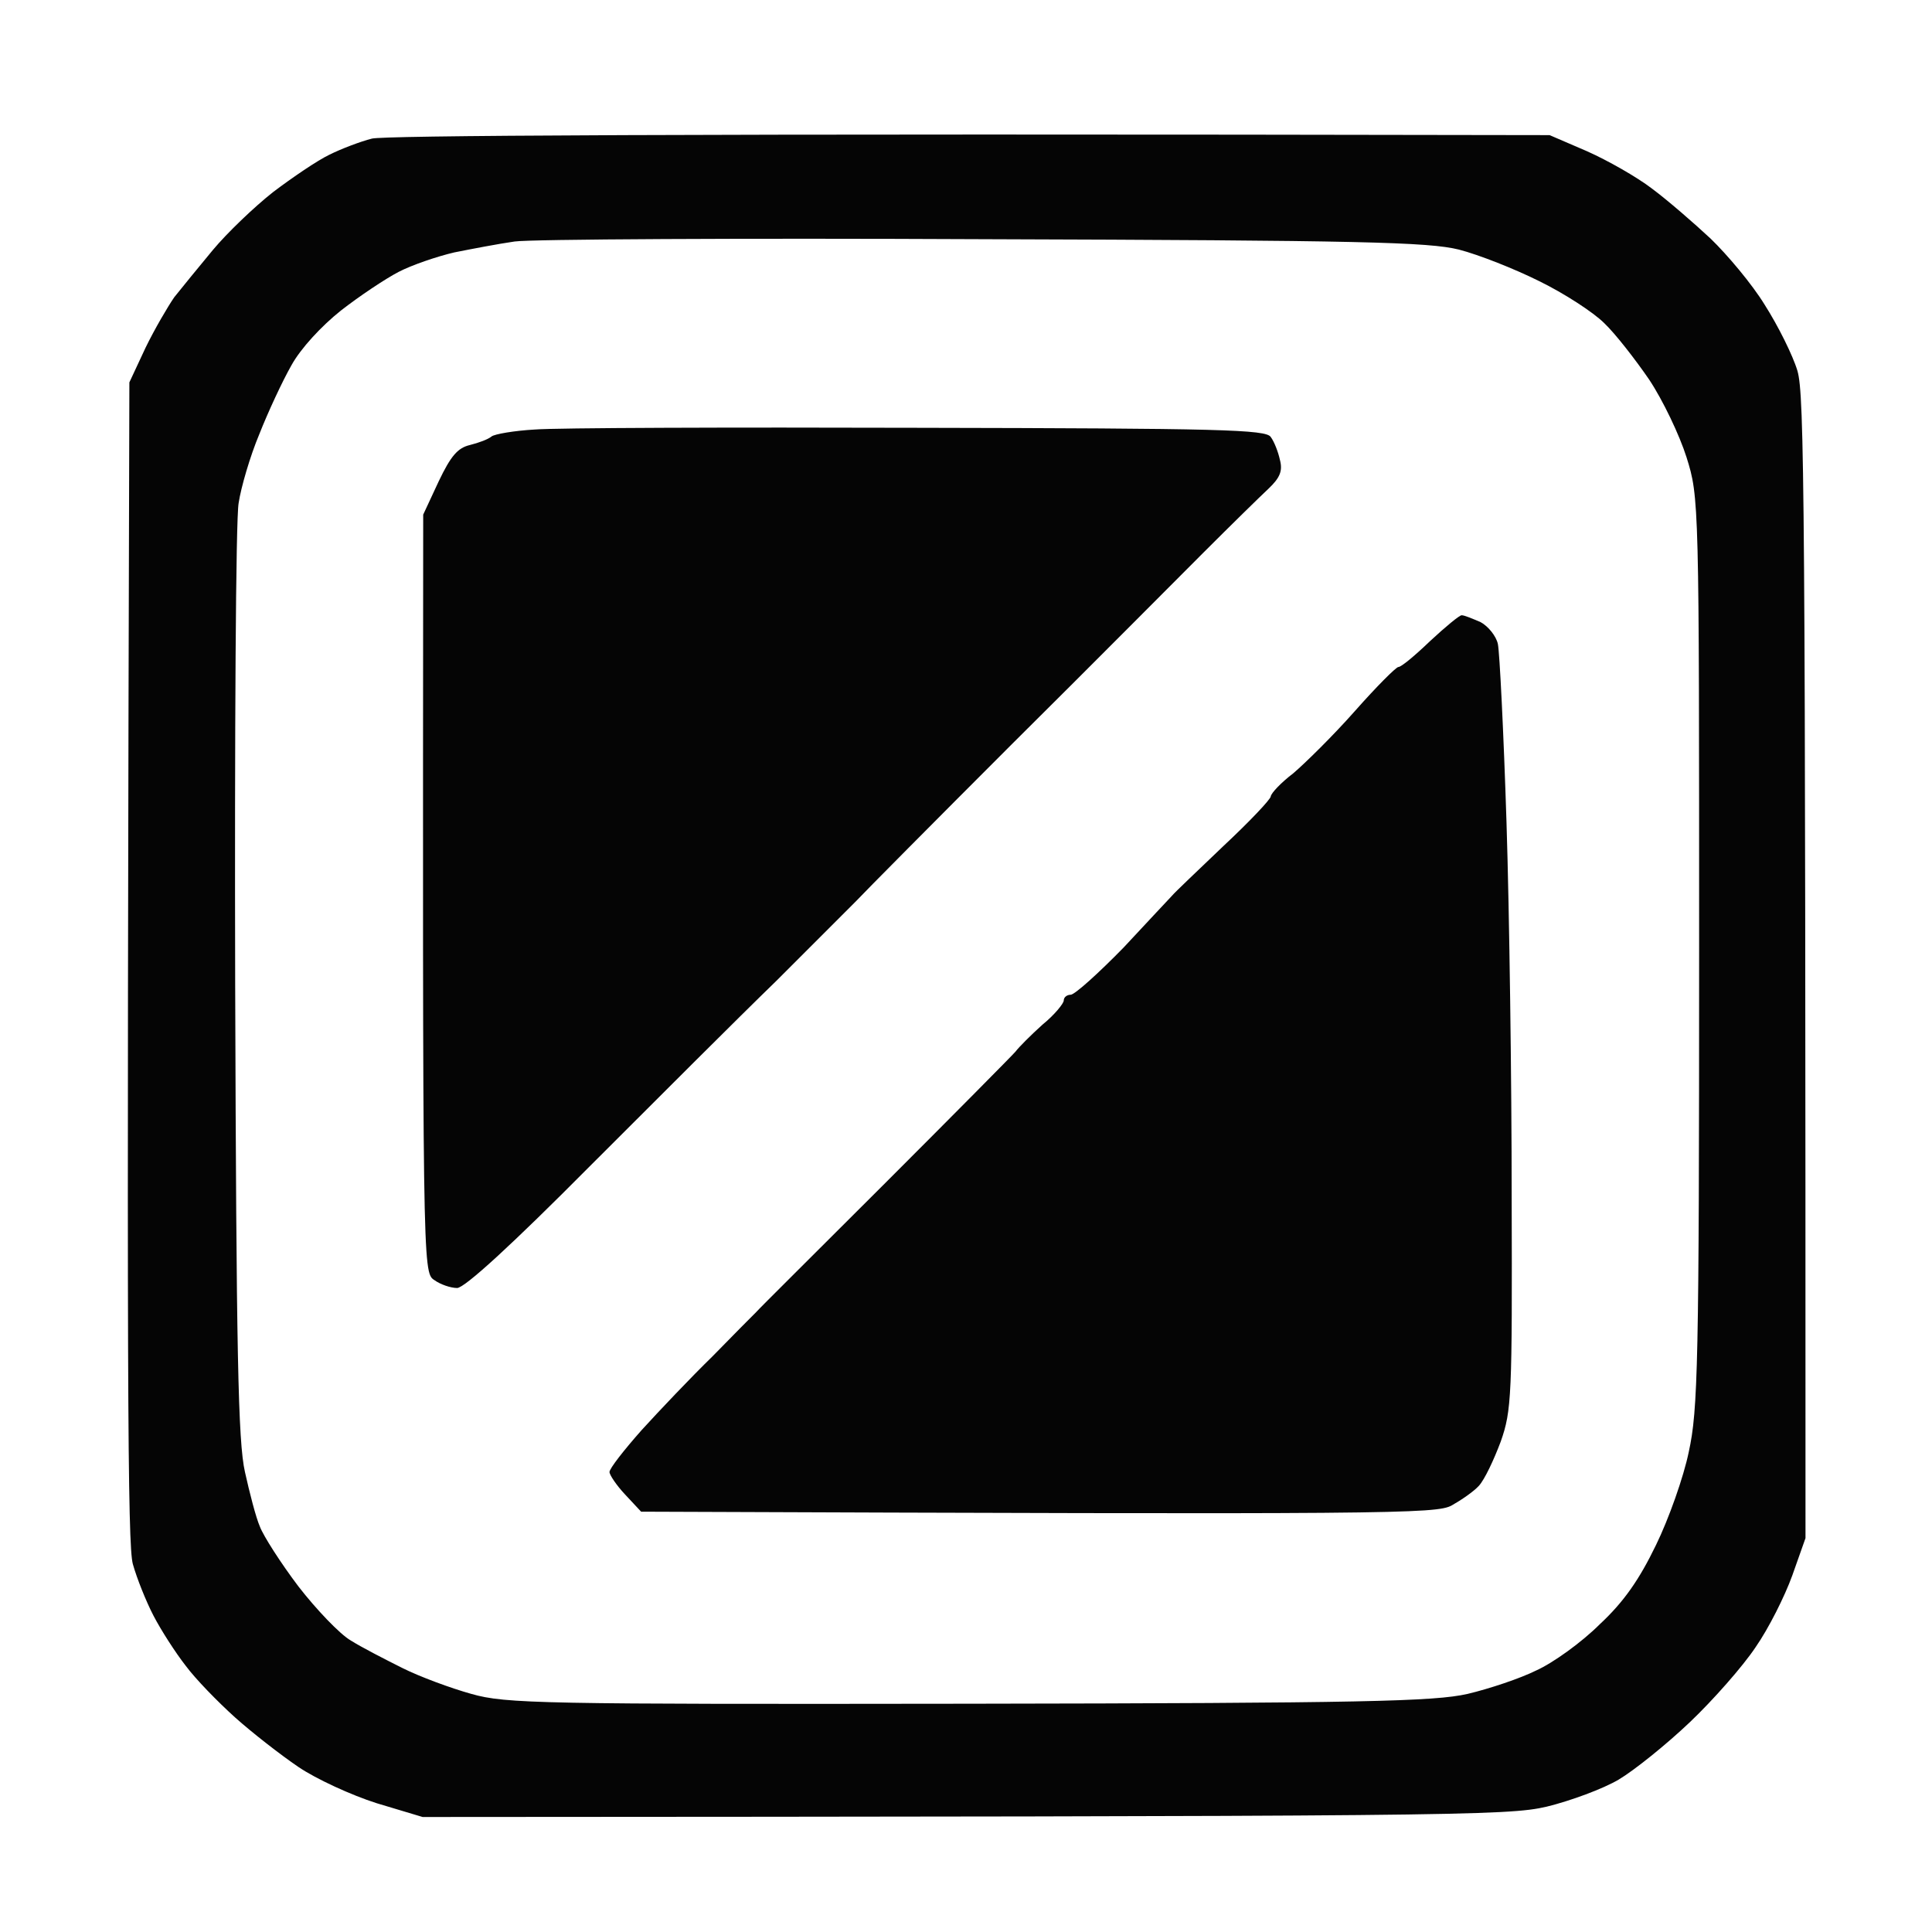
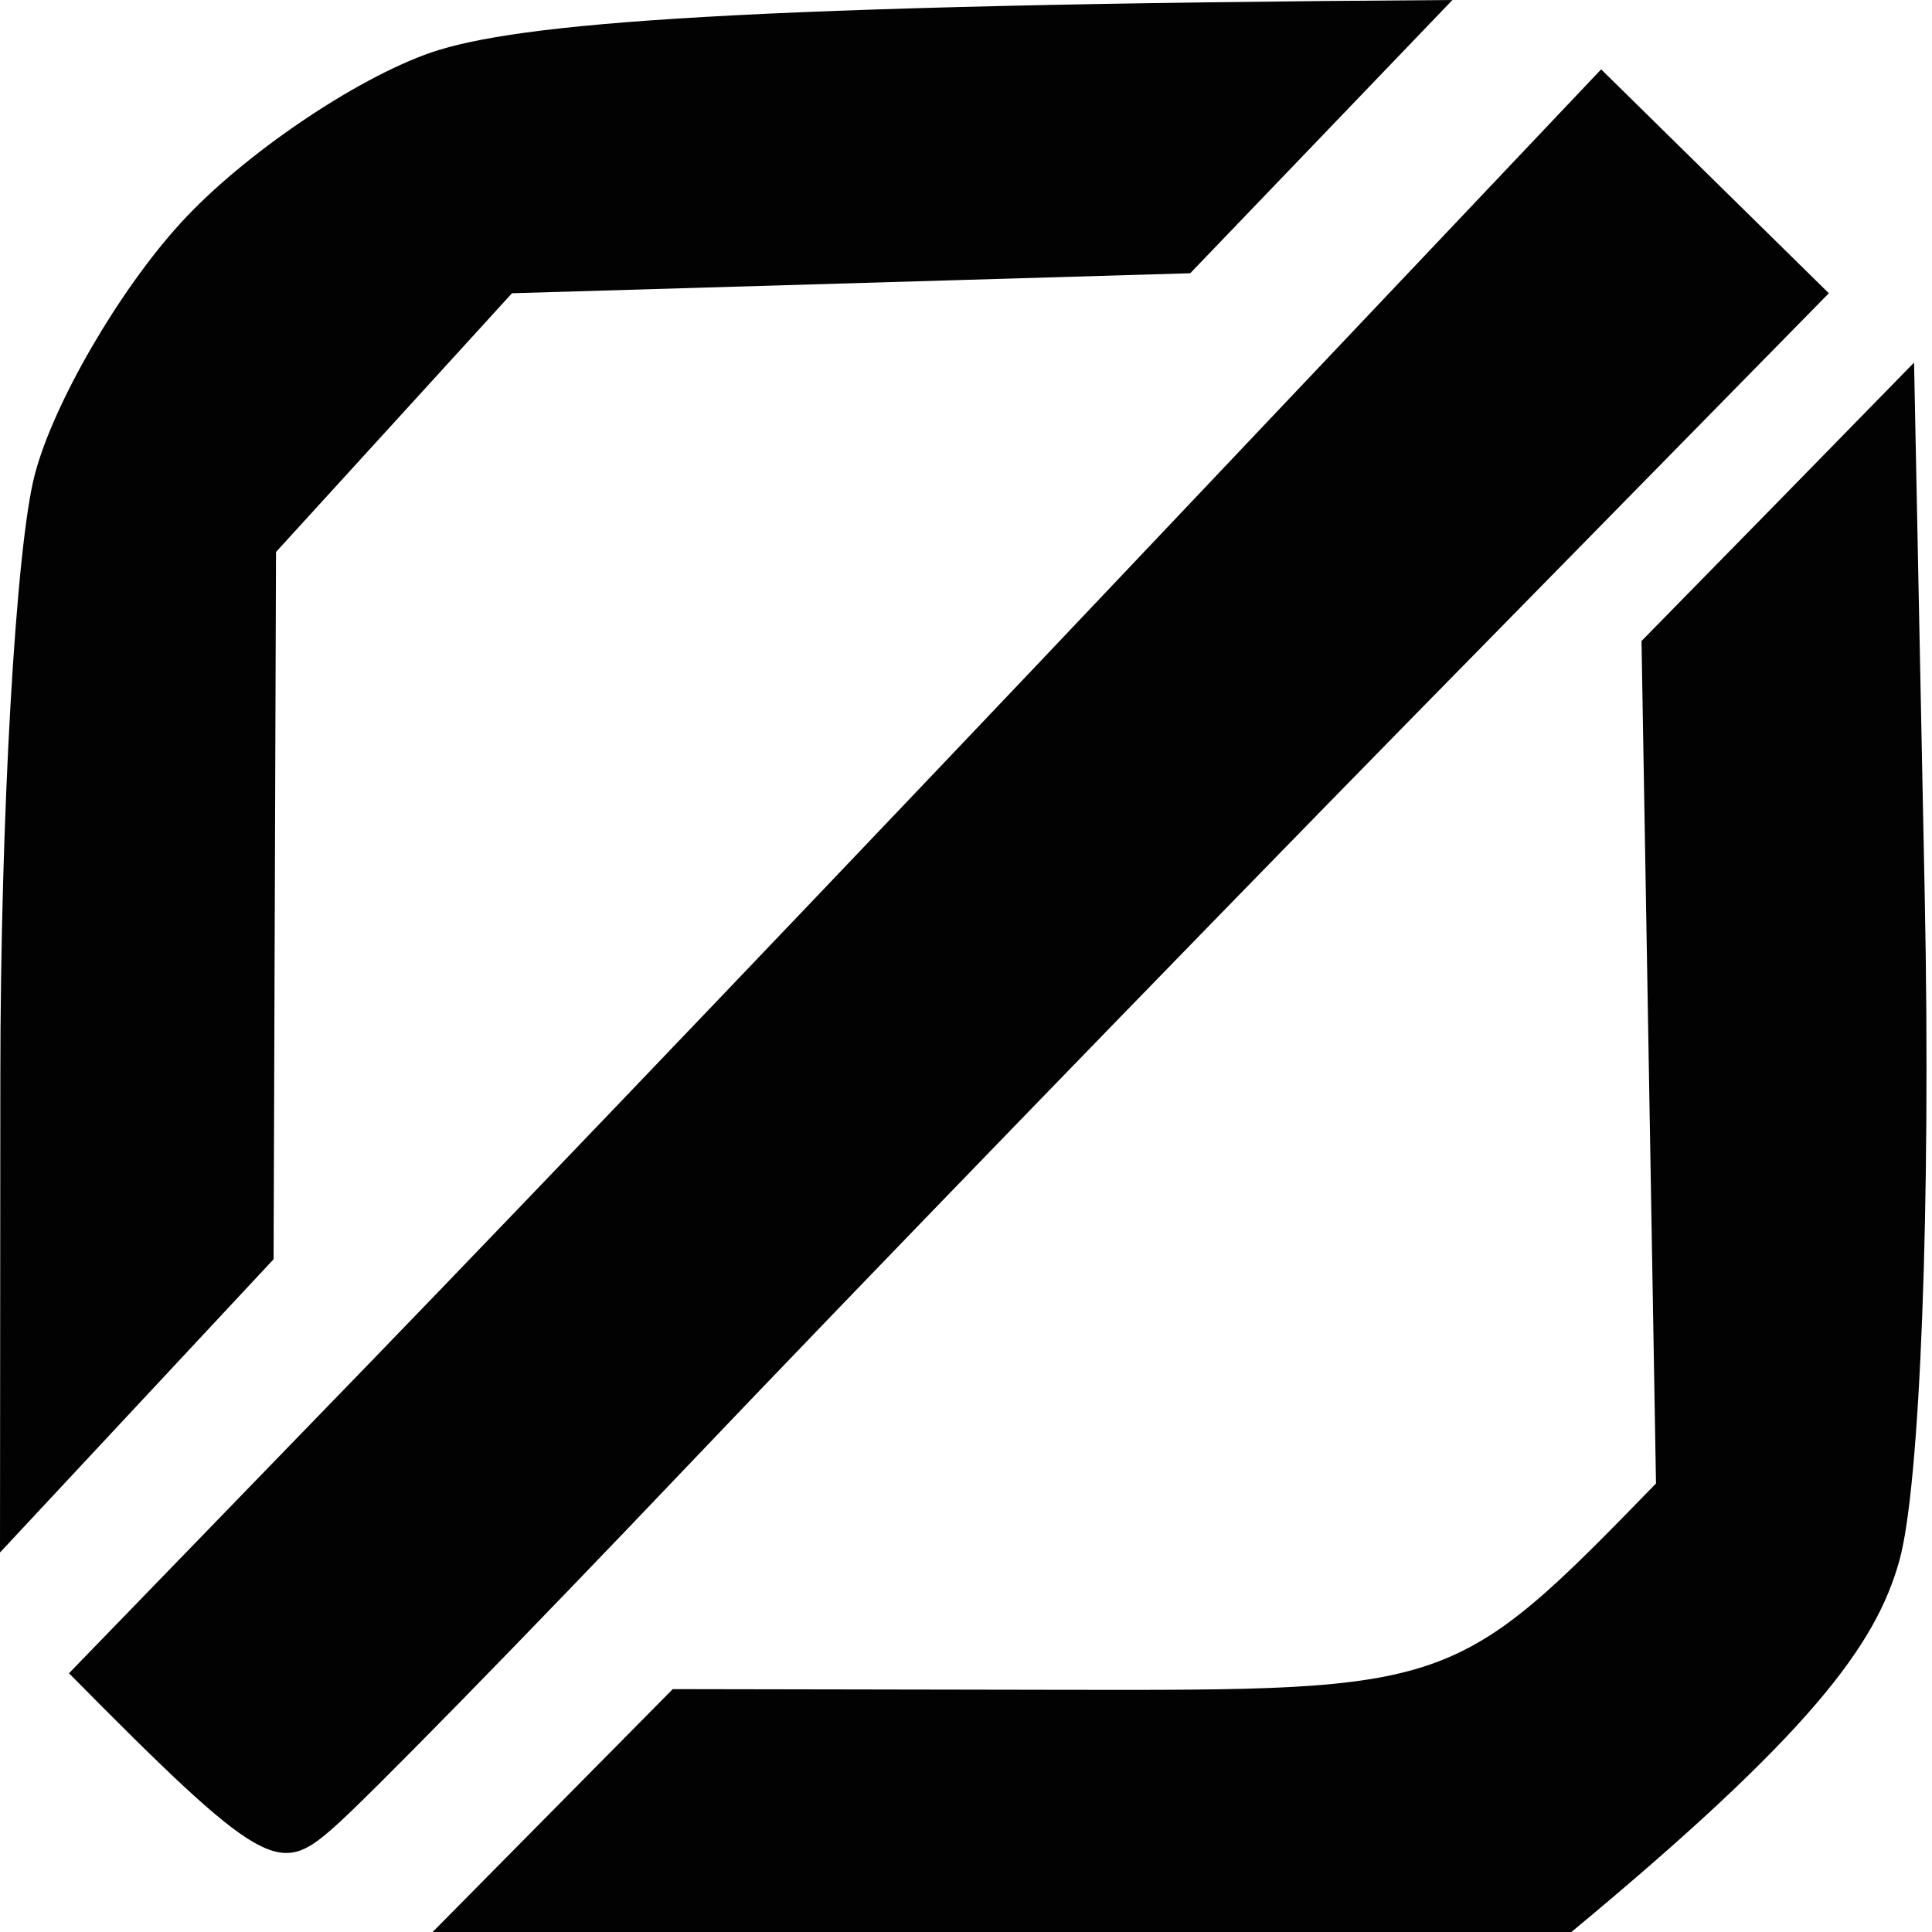
- <svg xmlns="http://www.w3.org/2000/svg" version="1.2" viewBox="0 0 336 336" width="336" height="336">
+ <svg xmlns="http://www.w3.org/2000/svg" version="1.2" viewBox="0 0 56 56" width="56" height="56">
  <style>
- 		.s0 { opacity: .98;fill: currentColor }
+ 		.s0 { opacity: .99;fill: currentColor }
	</style>
-   <path id="Path 0" fill-rule="evenodd" class="s0" d="m269.5 23.5l6.5 2.8c3.6 1.6 8.7 4.5 11.3 6.5 2.7 2 7.3 6 10.2 8.7 2.9 2.8 7.2 7.9 9.4 11.5 2.3 3.6 4.9 8.8 5.7 11.5 1.2 4.2 1.4 20 1.4 203l-2.3 6.5c-1.3 3.6-4.1 9.2-6.4 12.5-2.2 3.3-7.4 9.2-11.4 13-4.1 3.9-9.7 8.4-12.4 10-2.7 1.6-8.4 3.7-12.5 4.7-6.9 1.6-15.4 1.7-195.5 1.8l-8-2.4c-4.4-1.4-10.5-4.2-13.6-6.3-3.1-2.1-8.1-6-11-8.6-3-2.7-6.9-6.7-8.6-9-1.8-2.3-4.3-6.2-5.6-8.7-1.3-2.5-2.9-6.5-3.6-9-0.9-3.4-1.1-29.2-0.6-205.5l2.8-6c1.6-3.3 3.9-7.2 5-8.8 1.2-1.5 4.2-5.2 6.7-8.2 2.5-3 7.2-7.5 10.5-10.1 3.3-2.5 7.7-5.5 9.8-6.5 2-1 5.4-2.3 7.4-2.8 2.2-0.5 46.4-0.9 204.8-0.6zm-190.5 20.4c-3 0.7-7.4 2.2-9.7 3.4-2.3 1.2-6.8 4.2-10 6.7-3.4 2.7-7 6.6-8.6 9.5-1.6 2.8-4.1 8.2-5.6 12-1.6 3.8-3.2 9.3-3.6 12-0.5 2.8-0.7 40.3-0.6 83.5 0.2 64.3 0.5 79.7 1.7 85 0.8 3.6 1.9 7.9 2.6 9.5 0.6 1.6 3.6 6.3 6.7 10.4 3.1 4 7.2 8.3 9.1 9.4 1.9 1.2 6 3.3 9 4.8 3 1.5 8.4 3.5 12 4.5 6 1.7 12.1 1.8 86.5 1.7 68.8-0.1 80.9-0.4 86.7-1.7 3.8-0.9 9.2-2.7 12-4.1 2.9-1.3 7.9-4.9 11-8 4.2-3.9 6.9-7.8 9.8-13.8 2.2-4.5 4.8-11.8 5.7-16.2 1.6-7.3 1.8-15.2 1.8-87 0-78.5 0-79-2.2-86-1.2-3.8-4.1-9.9-6.5-13.5-2.4-3.5-5.9-8-7.8-9.8-1.9-1.9-7-5.2-11.3-7.3-4.2-2.1-10.5-4.6-14-5.5-5.3-1.3-17-1.6-82.7-1.8-42.1-0.2-78.8 0-81.5 0.4-2.8 0.4-7.5 1.3-10.5 1.9zm80.8 30.5c52.4 0.1 60.4 0.3 61.2 1.6 0.6 0.8 1.3 2.6 1.6 4 0.5 1.9 0 3.1-2 5-1.5 1.4-6.6 6.4-11.4 11.2-4.8 4.8-19.7 19.8-33.2 33.2-13.5 13.5-25.7 25.8-27.1 27.3-1.5 1.5-7.8 7.8-14 14-6.3 6.1-20.8 20.6-32.4 32.2-13.5 13.6-21.7 21.1-23 21.1-1.1 0-2.9-0.6-4-1.4-2-1.3-2-2.5-1.9-133.1l2.7-5.8c2.1-4.4 3.3-5.8 5.4-6.3 1.6-0.4 3.2-1 3.8-1.5 0.5-0.4 3.9-1 7.5-1.2 3.6-0.3 33.6-0.4 66.8-0.3zm94.4 32.6c0.5 0 1.9 0.6 3.3 1.2 1.3 0.7 2.7 2.4 3 3.8 0.3 1.4 1 15.3 1.5 31 0.5 15.7 0.9 45 0.9 65.2 0.1 34.6 0 37.1-1.9 42.5-1.2 3.2-2.8 6.6-3.8 7.7-0.9 1-3.1 2.5-4.7 3.4-2.7 1.5-10 1.6-141 1.1l-2.8-3c-1.5-1.6-2.7-3.4-2.7-3.9 0-0.6 2.5-3.8 5.6-7.3 3.1-3.4 8.6-9.2 12.3-12.8 3.6-3.7 7-7.1 7.6-7.7 0.5-0.6 10.7-10.7 22.5-22.5 11.8-11.8 22-22.1 22.6-22.8 0.6-0.8 2.7-2.9 4.7-4.7 2.1-1.7 3.7-3.7 3.7-4.2 0-0.6 0.6-1 1.2-1 0.7 0 4.8-3.7 9.2-8.2 4.3-4.6 8.1-8.7 8.5-9.1 0.3-0.4 4.3-4.2 8.8-8.5 4.5-4.2 8.3-8.2 8.3-8.7 0.1-0.6 1.8-2.4 3.9-4 2-1.7 6.9-6.5 10.7-10.8 3.8-4.3 7.2-7.7 7.6-7.7 0.5 0 2.9-2 5.5-4.5 2.7-2.5 5.1-4.5 5.5-4.5z" />
+   <path id="Path 0" class="s0" d="m12.5 1.52c-2.2 0.76-5.46 2.97-7.25 4.93-1.79 1.95-3.7 5.24-4.24 7.3-0.55 2.06-1 9.94-1 17.5l-0.01 13.75 7.93-8.5 0.07-20.5 6.84-7.5 19.66-0.58 7.6-7.92c-20.8 0.13-27.1 0.67-29.6 1.52zm39.03 13.03l-3.95 4.03 0.42 24.42c-5.83 5.99-5.89 6-17.17 5.98l-11.33-0.02-7 7.08h33c7-5.8 8.87-8.36 9.55-10.79 0.61-2.15 0.92-10.37 0.74-19.25l-0.31-15.49zm-18.58 1.67c-7.4 7.82-17.39 18.28-22.2 23.25l-8.75 9.03c5.64 5.71 6.09 5.86 7.64 4.5 0.95-0.82 5.57-5.55 10.28-10.5 4.71-4.95 14.08-14.62 20.82-21.5l12.27-12.5-6.6-6.49z" />
</svg>
